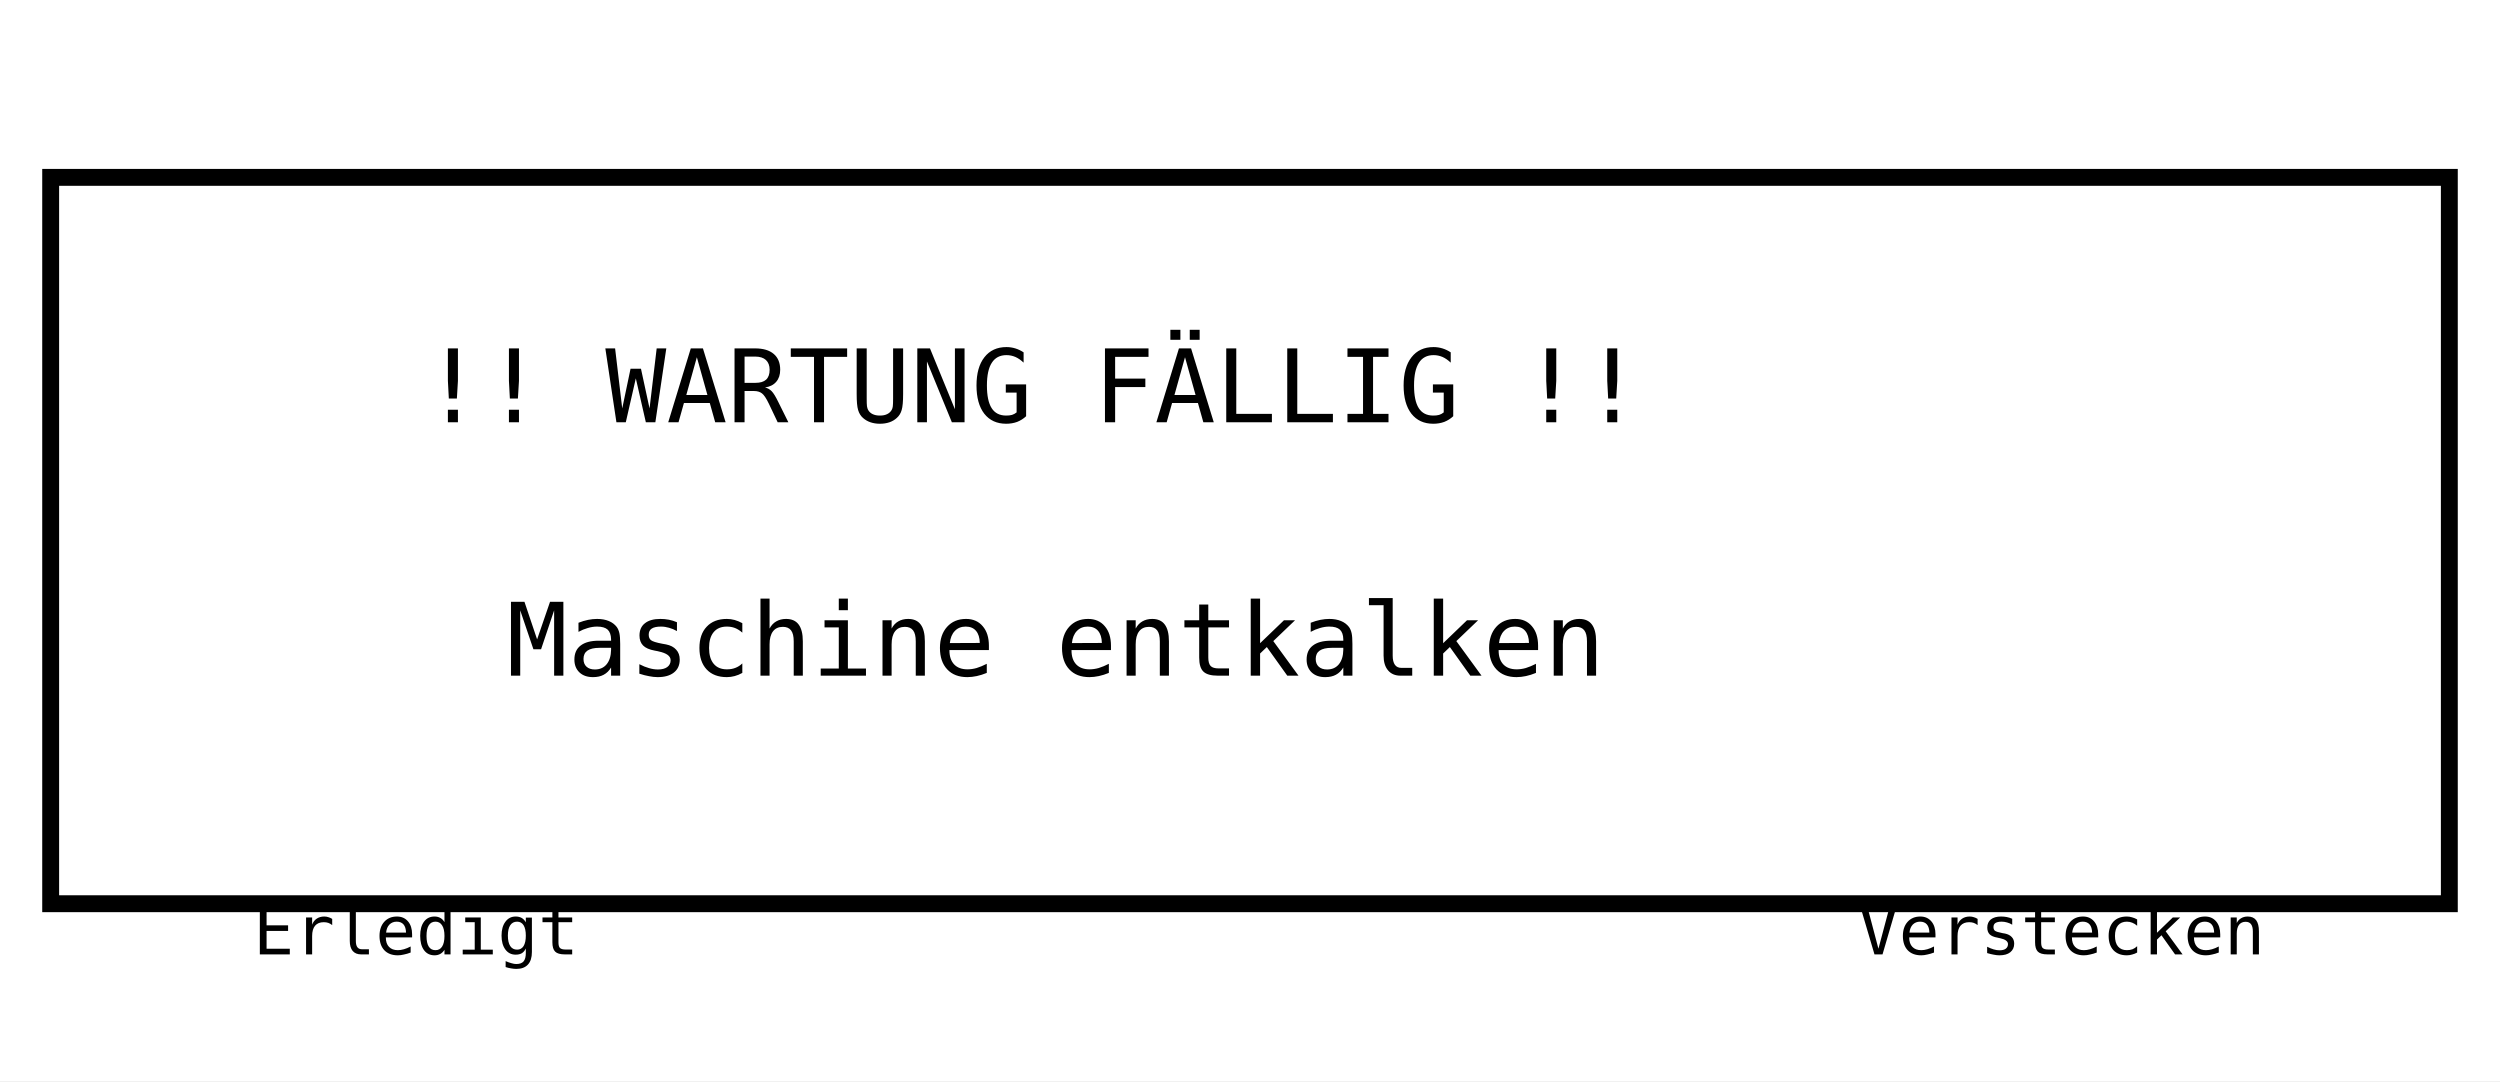
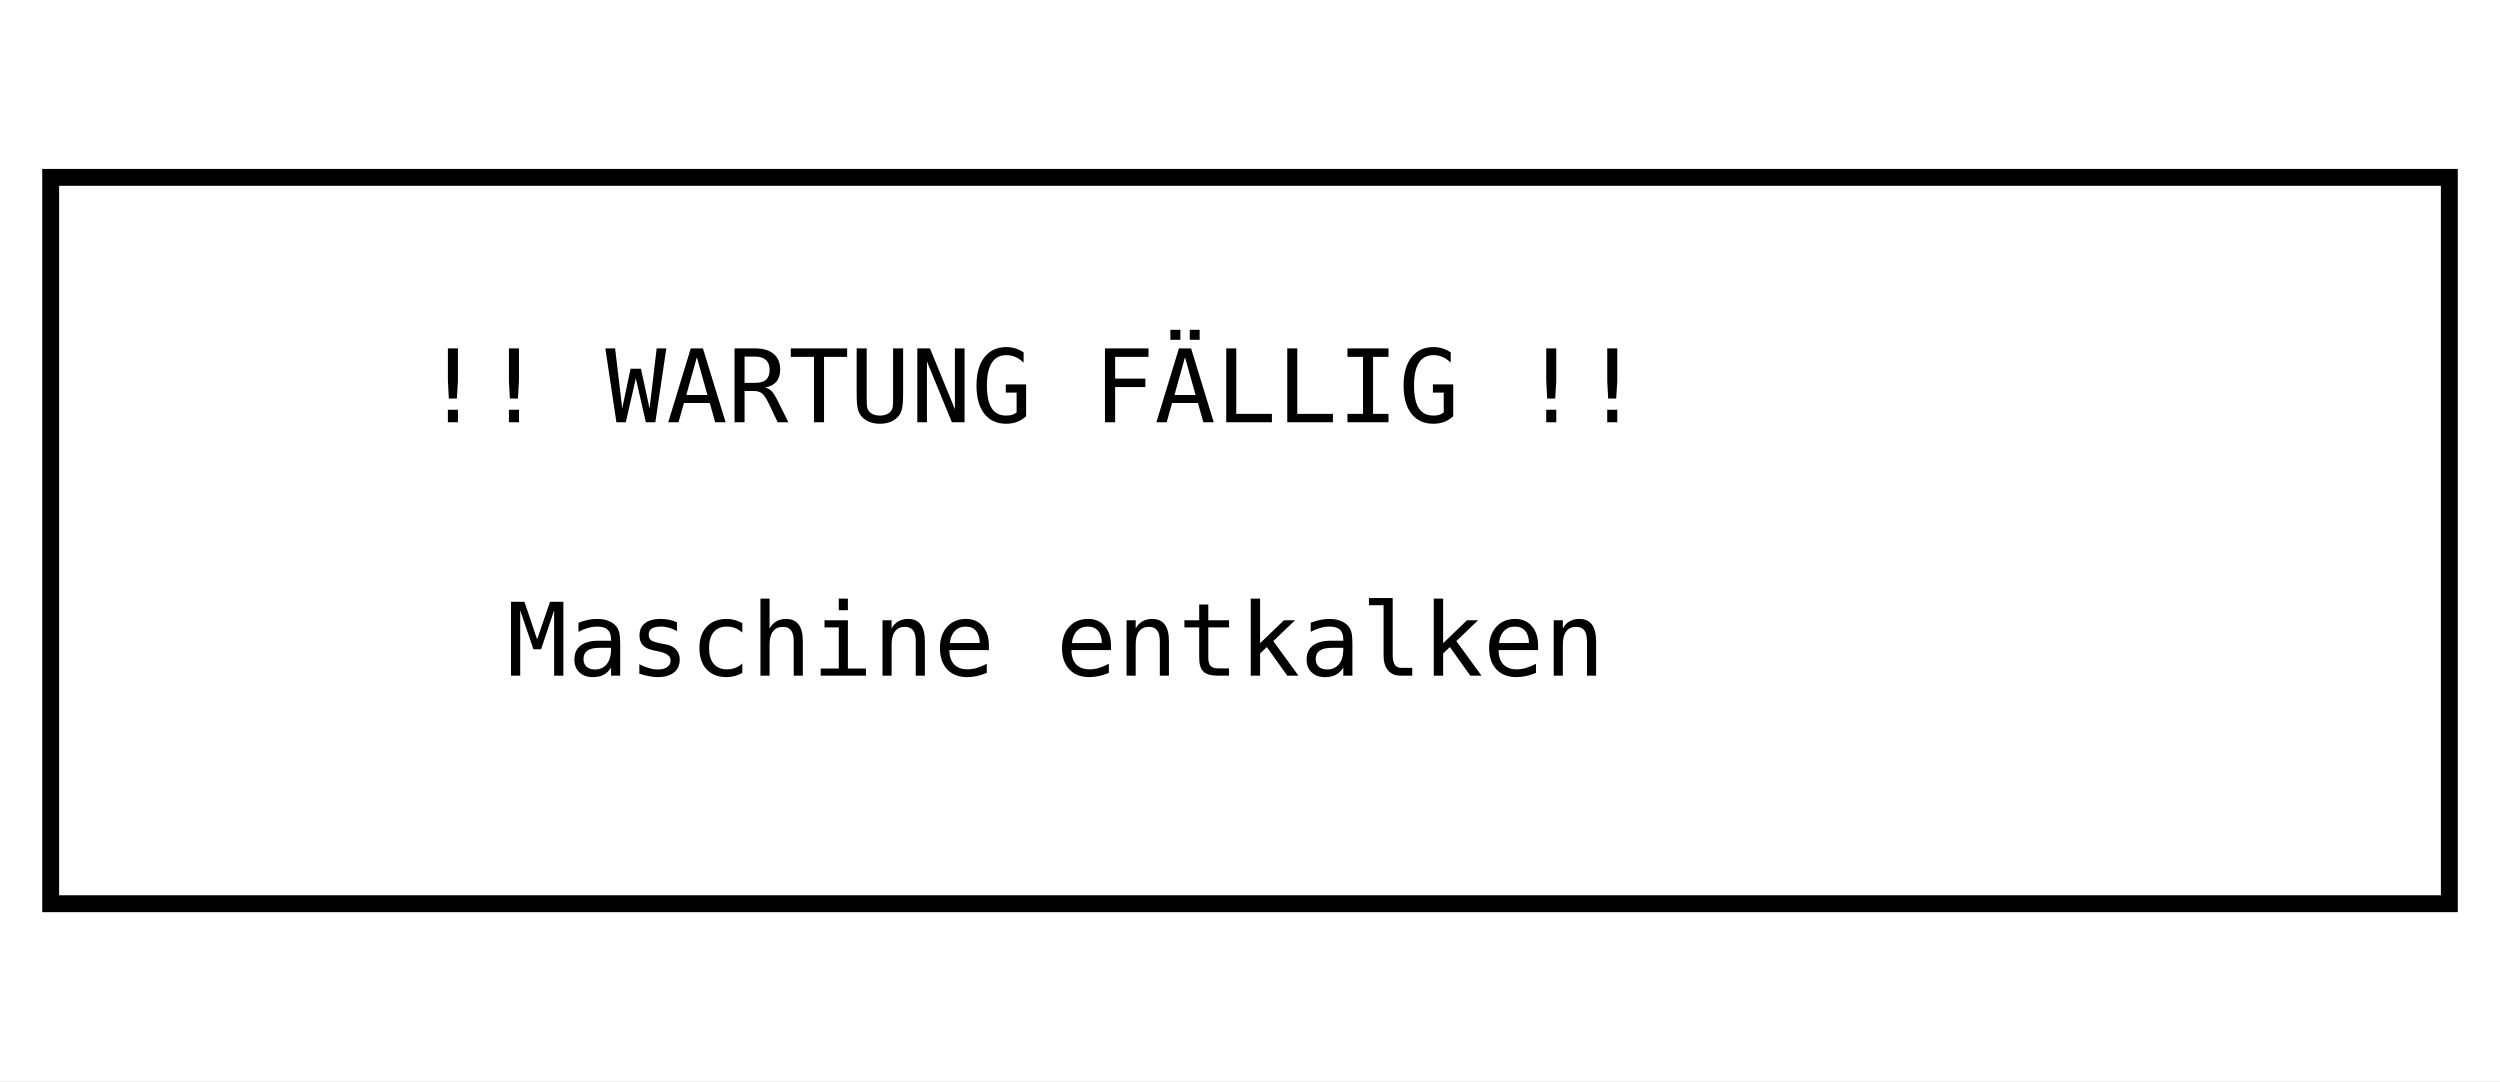
<svg xmlns="http://www.w3.org/2000/svg" width="296" height="128" viewBox="0 0 296 128">
  <rect width="296" height="128" fill="white" />
  <rect x="5" y="20" width="286" height="88" fill="black" />
  <rect x="7" y="22" width="282" height="84" fill="white" />
  <text x="50" y="50" font-family="monospace" font-size="12" fill="black">!! WARTUNG FÄLLIG !!</text>
  <text x="60" y="80" font-family="monospace" font-size="12" fill="black">Maschine entkalken</text>
-   <text x="30" y="113" font-family="monospace" font-size="8" fill="black">Erledigt</text>
-   <text x="220" y="113" font-family="monospace" font-size="8" fill="black">Verstecken</text>
</svg>
